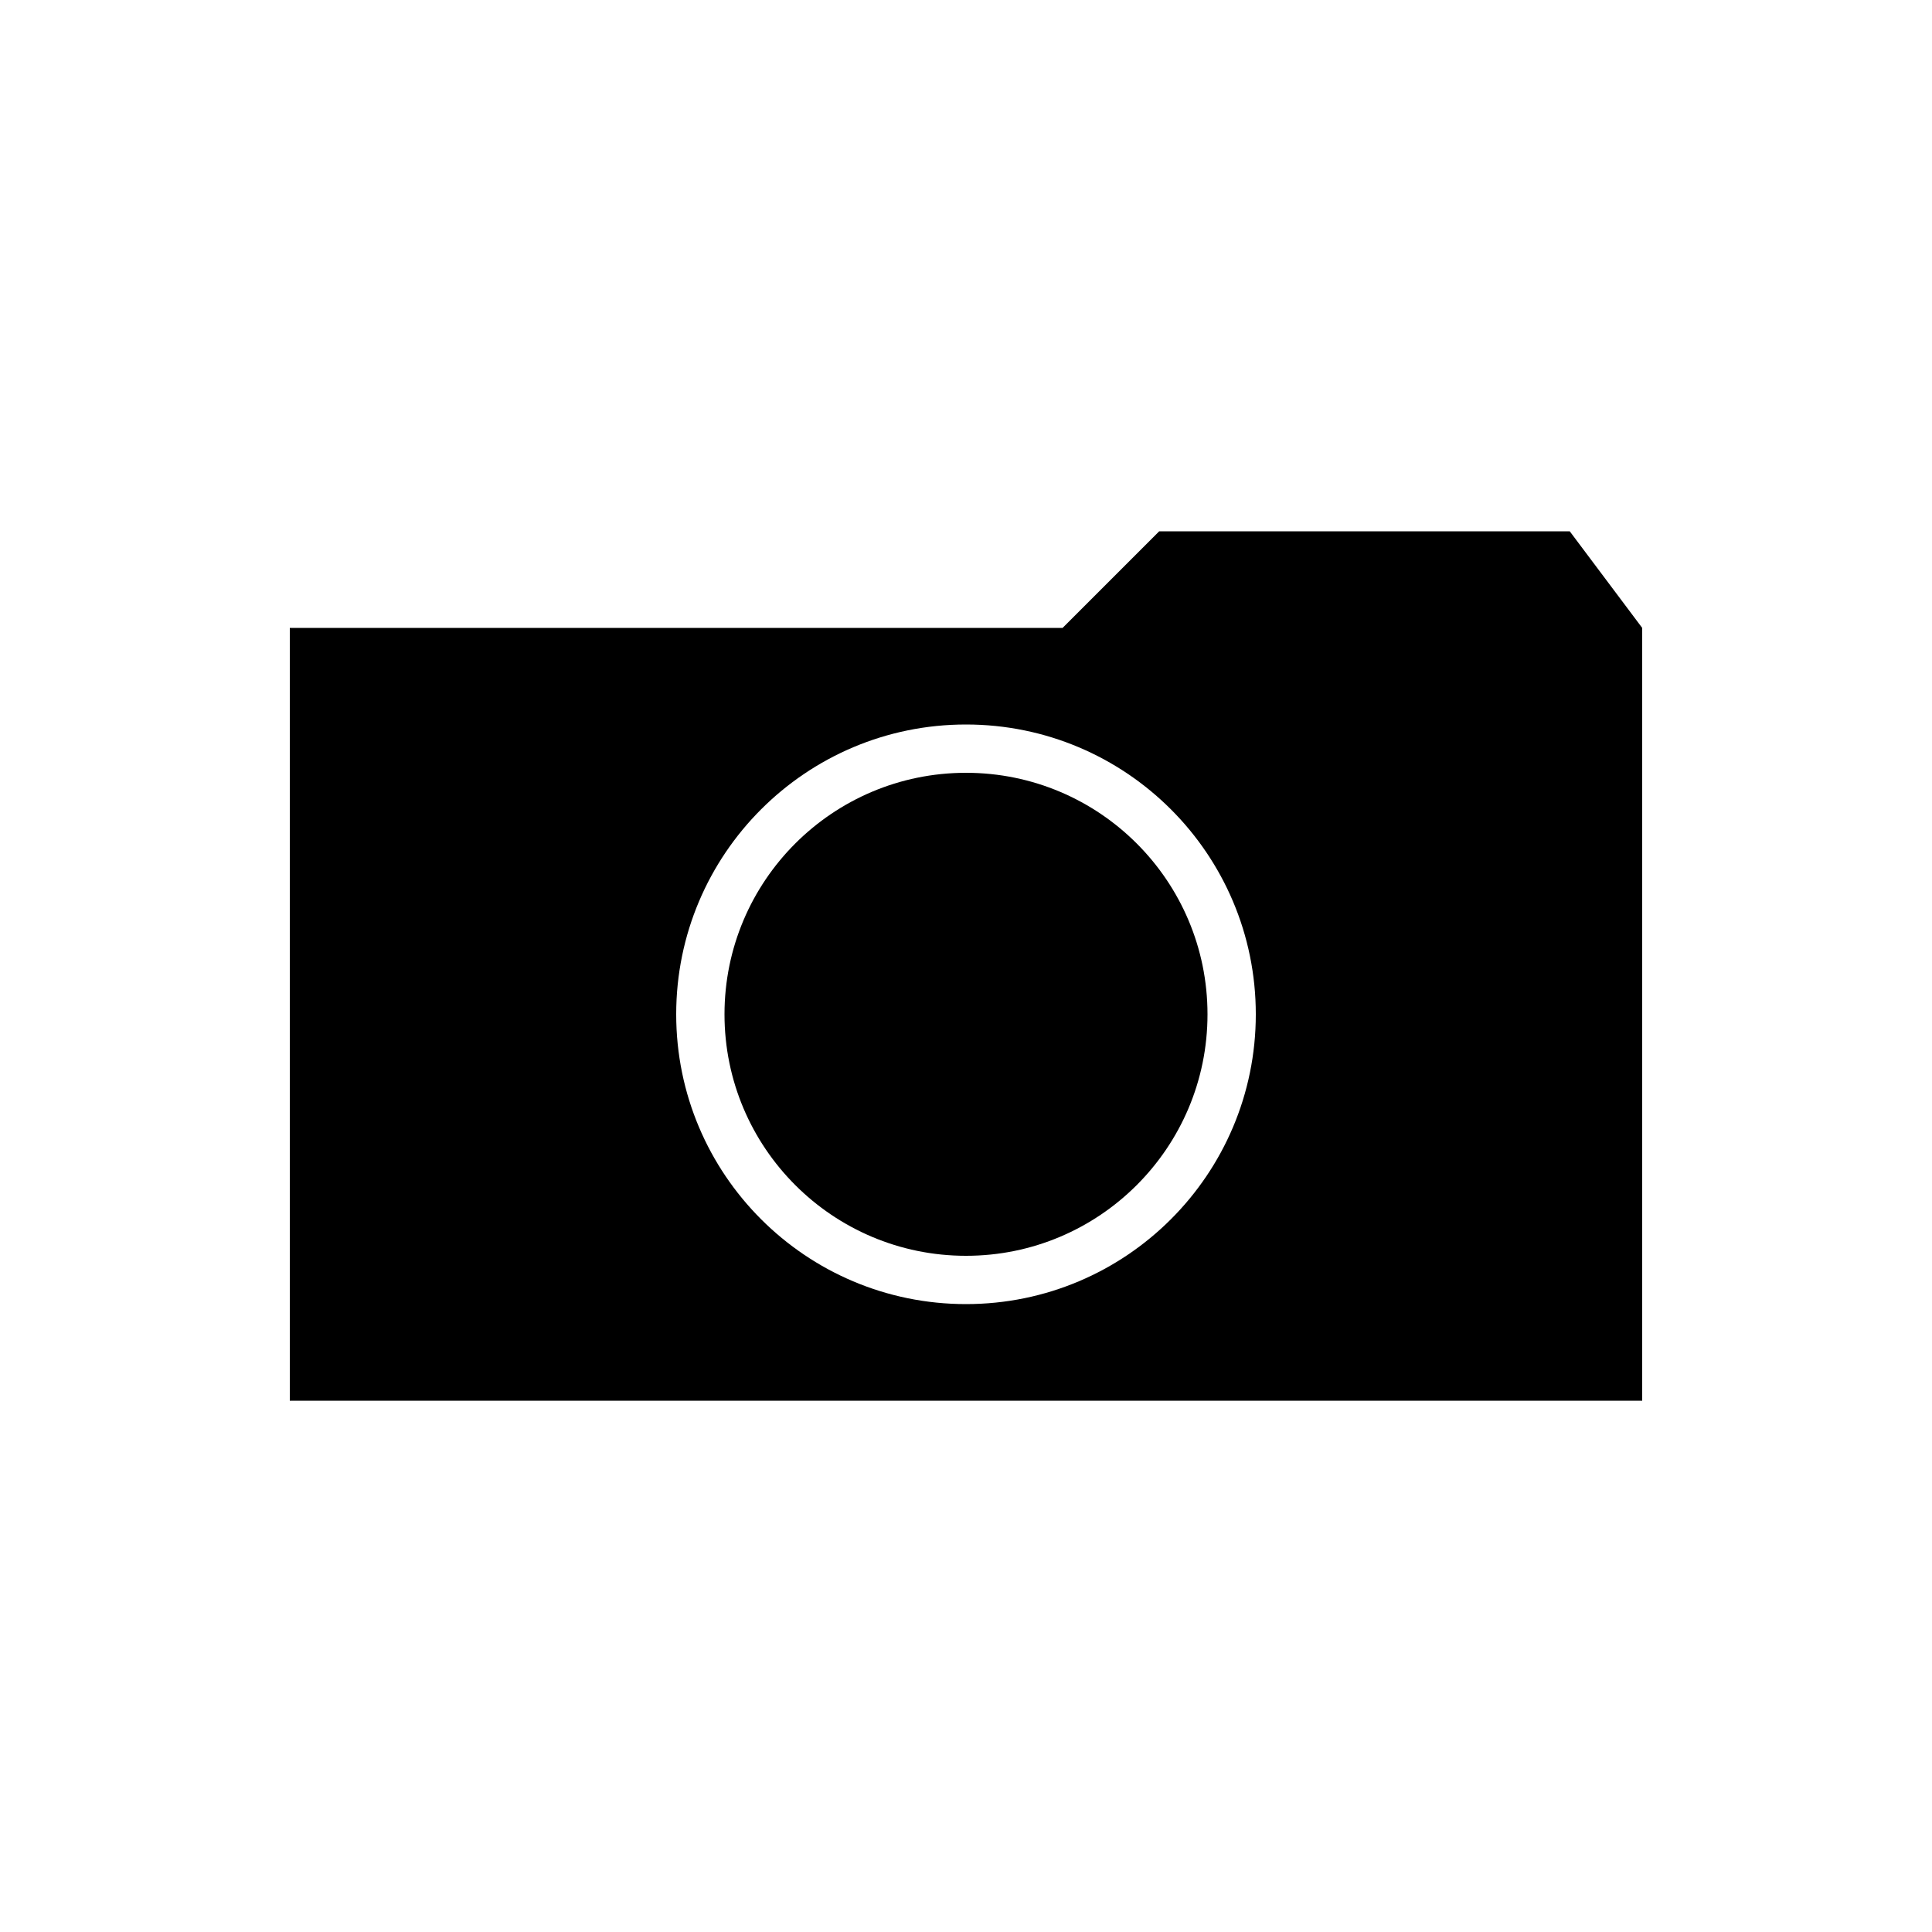
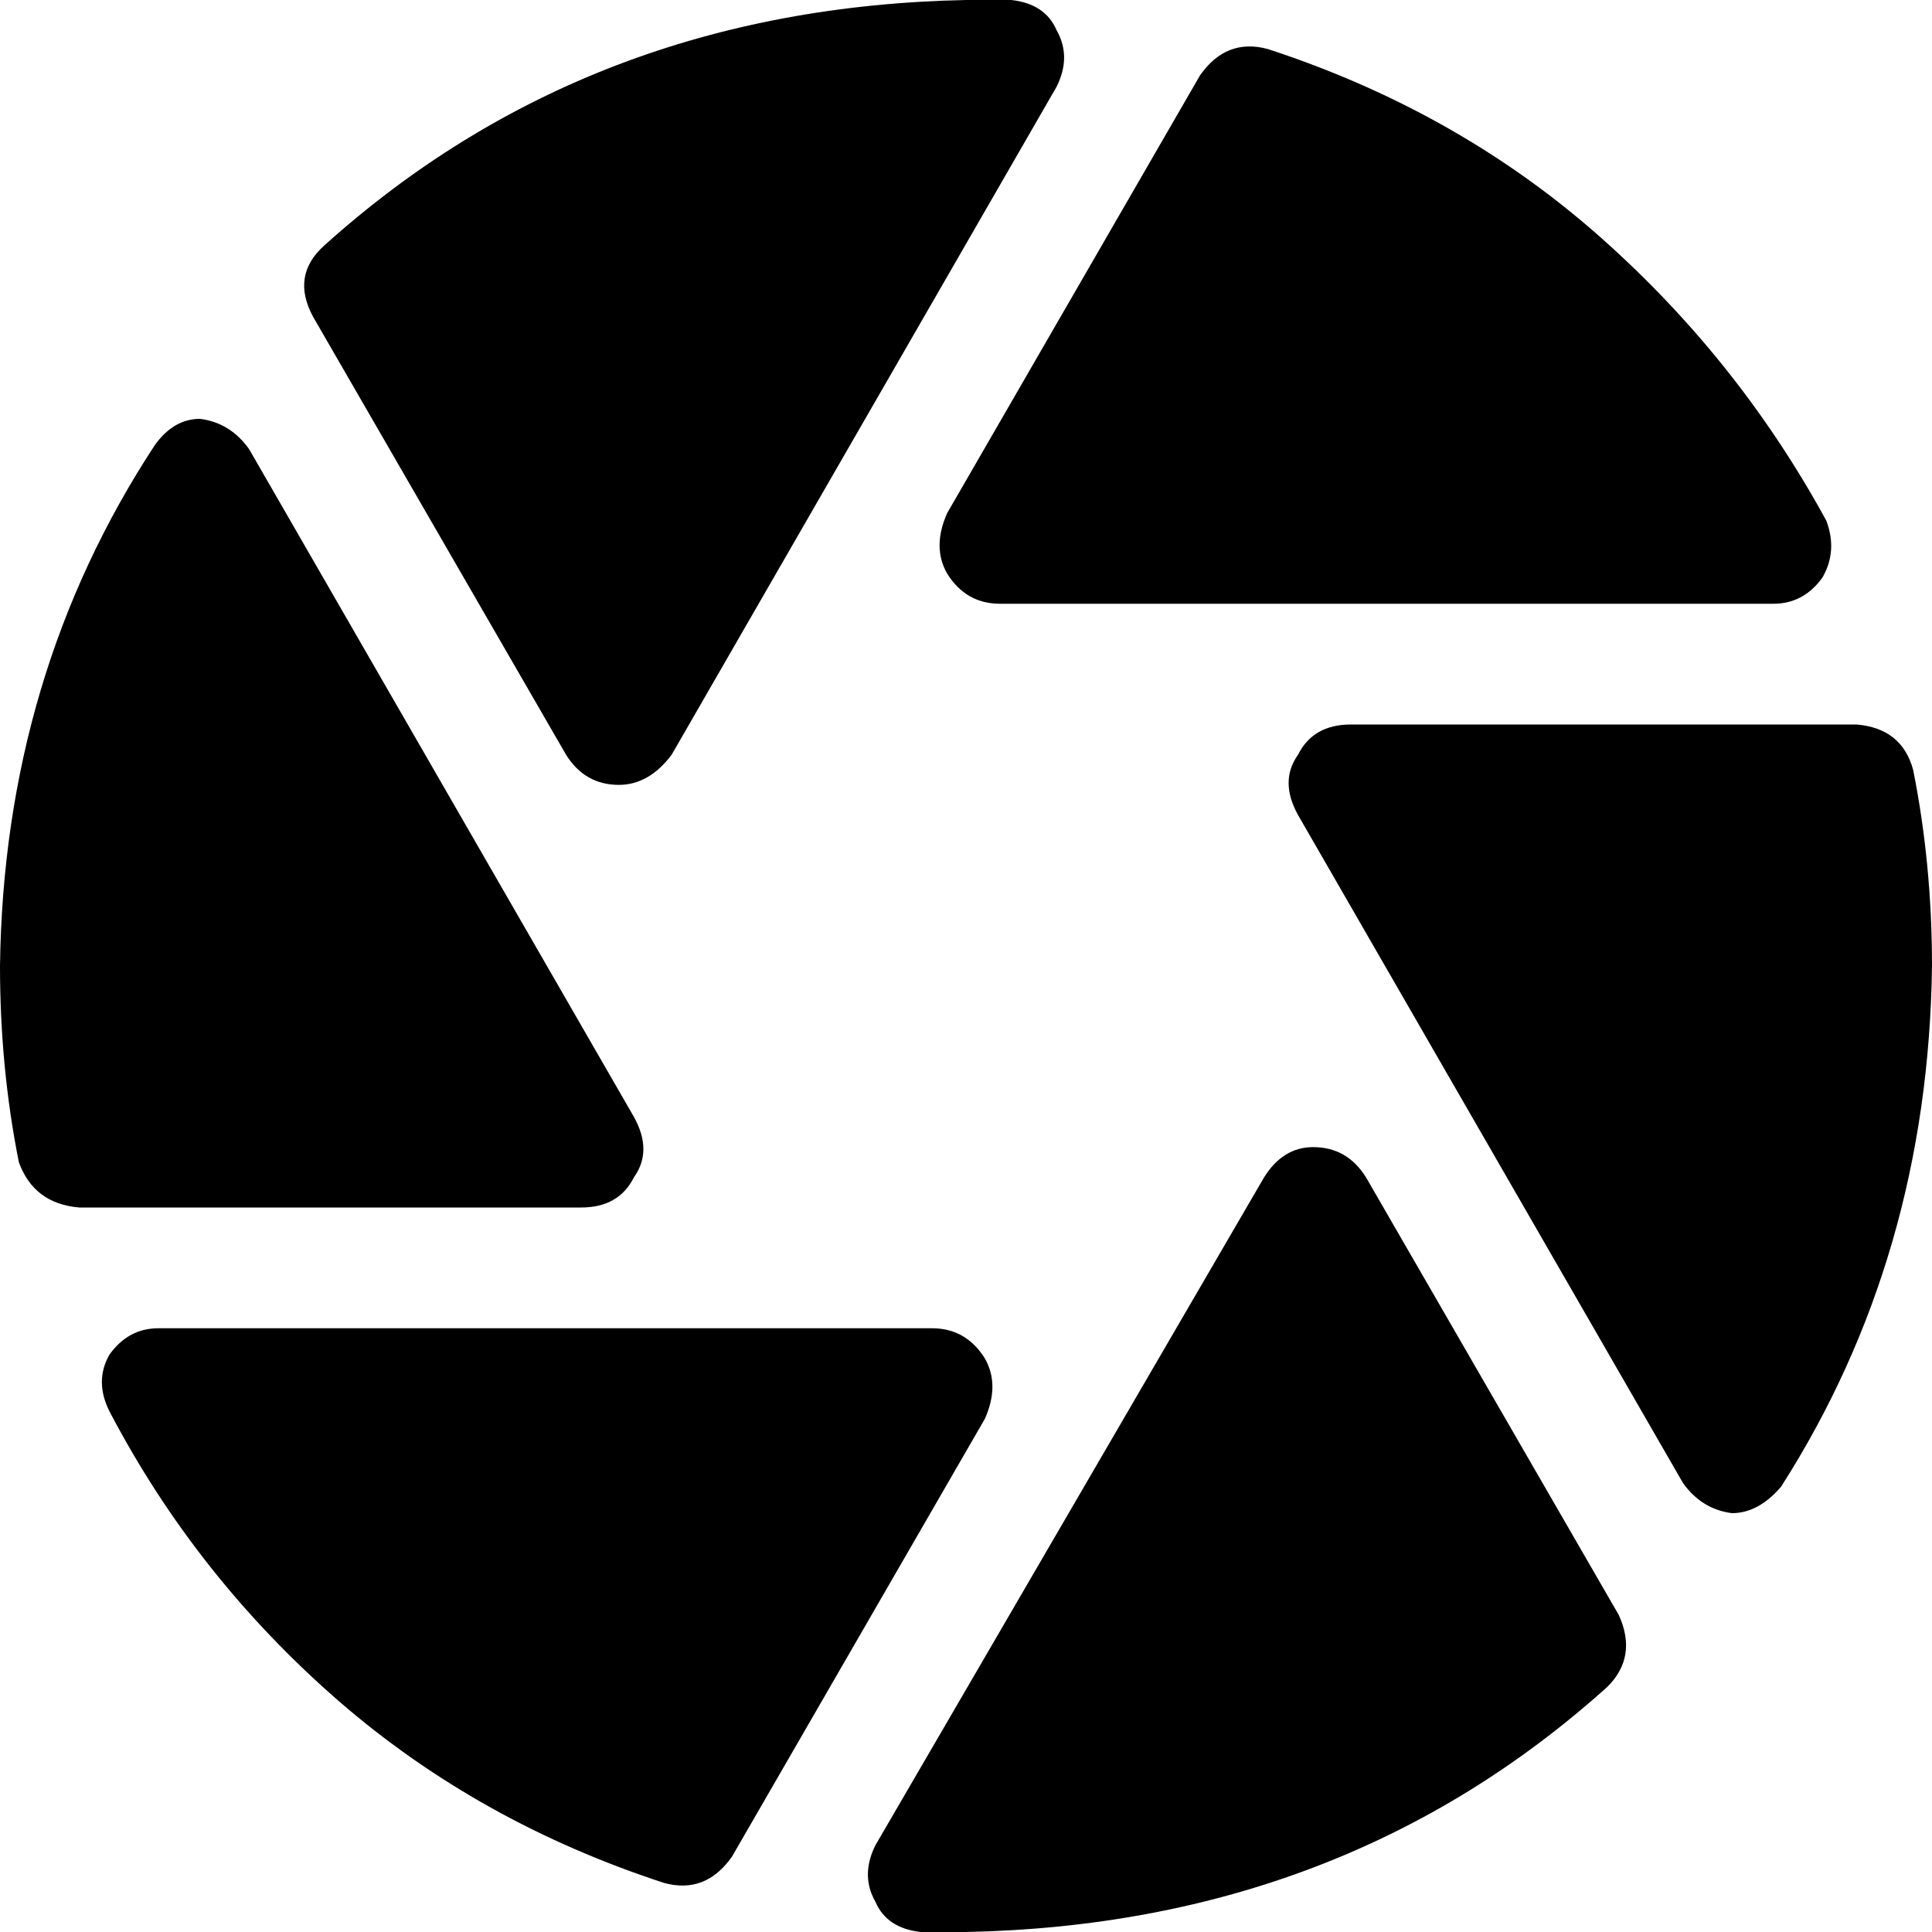
- <svg xmlns="http://www.w3.org/2000/svg" width="40" height="40" viewBox="0 0 40 40" fill="none">
-   <path fill-rule="evenodd" clip-rule="evenodd" d="M22 13H6V29H34V13L32.5 11H24L22 13ZM20 27C23.314 27 26 24.314 26 21C26 17.686 23.314 15 20 15C16.686 15 14 17.686 14 21C14 24.314 16.686 27 20 27Z" fill="black" />
-   <circle cx="20" cy="21" r="5" fill="black" />
+ <svg xmlns="http://www.w3.org/2000/svg" viewBox="0 0 512 512">
+   <path d="M 256 0 Q 262 0 268 0 Q 277 1 280 8 Q 284 15 280 23 L 178 200 L 178 200 Q 172 208 164 208 Q 155 208 150 200 L 83 84 L 83 84 Q 77 73 86 65 Q 156 2 256 0 L 256 0 Z M 0 256 Q 1 179 41 118 Q 46 111 53 111 Q 61 112 66 119 L 168 296 L 168 296 Q 173 305 168 312 Q 164 320 154 320 L 21 320 L 21 320 Q 9 319 5 308 Q 0 283 0 256 L 0 256 Z M 194 492 Q 187 502 176 499 Q 127 483 90 451 Q 52 418 29 374 Q 25 366 29 359 Q 34 352 42 352 L 247 352 L 247 352 Q 256 352 261 360 Q 265 367 261 376 L 194 492 L 194 492 Z M 256 512 Q 250 512 244 512 Q 235 511 232 504 Q 228 497 232 489 L 335 312 L 335 312 Q 340 304 348 304 Q 357 304 362 312 L 429 428 L 429 428 Q 434 439 426 447 Q 356 510 256 512 L 256 512 Z M 512 256 Q 511 333 472 394 Q 466 401 459 401 Q 451 400 446 393 L 344 216 L 344 216 Q 339 207 344 200 Q 348 192 358 192 L 492 192 L 492 192 Q 504 193 507 204 Q 512 229 512 256 L 512 256 Z M 318 20 Q 325 10 336 13 Q 385 29 422 61 Q 460 94 484 138 Q 487 146 483 153 Q 478 160 470 160 L 265 160 L 265 160 Q 256 160 251 152 Q 247 145 251 136 L 318 20 L 318 20 Z" />
</svg>
